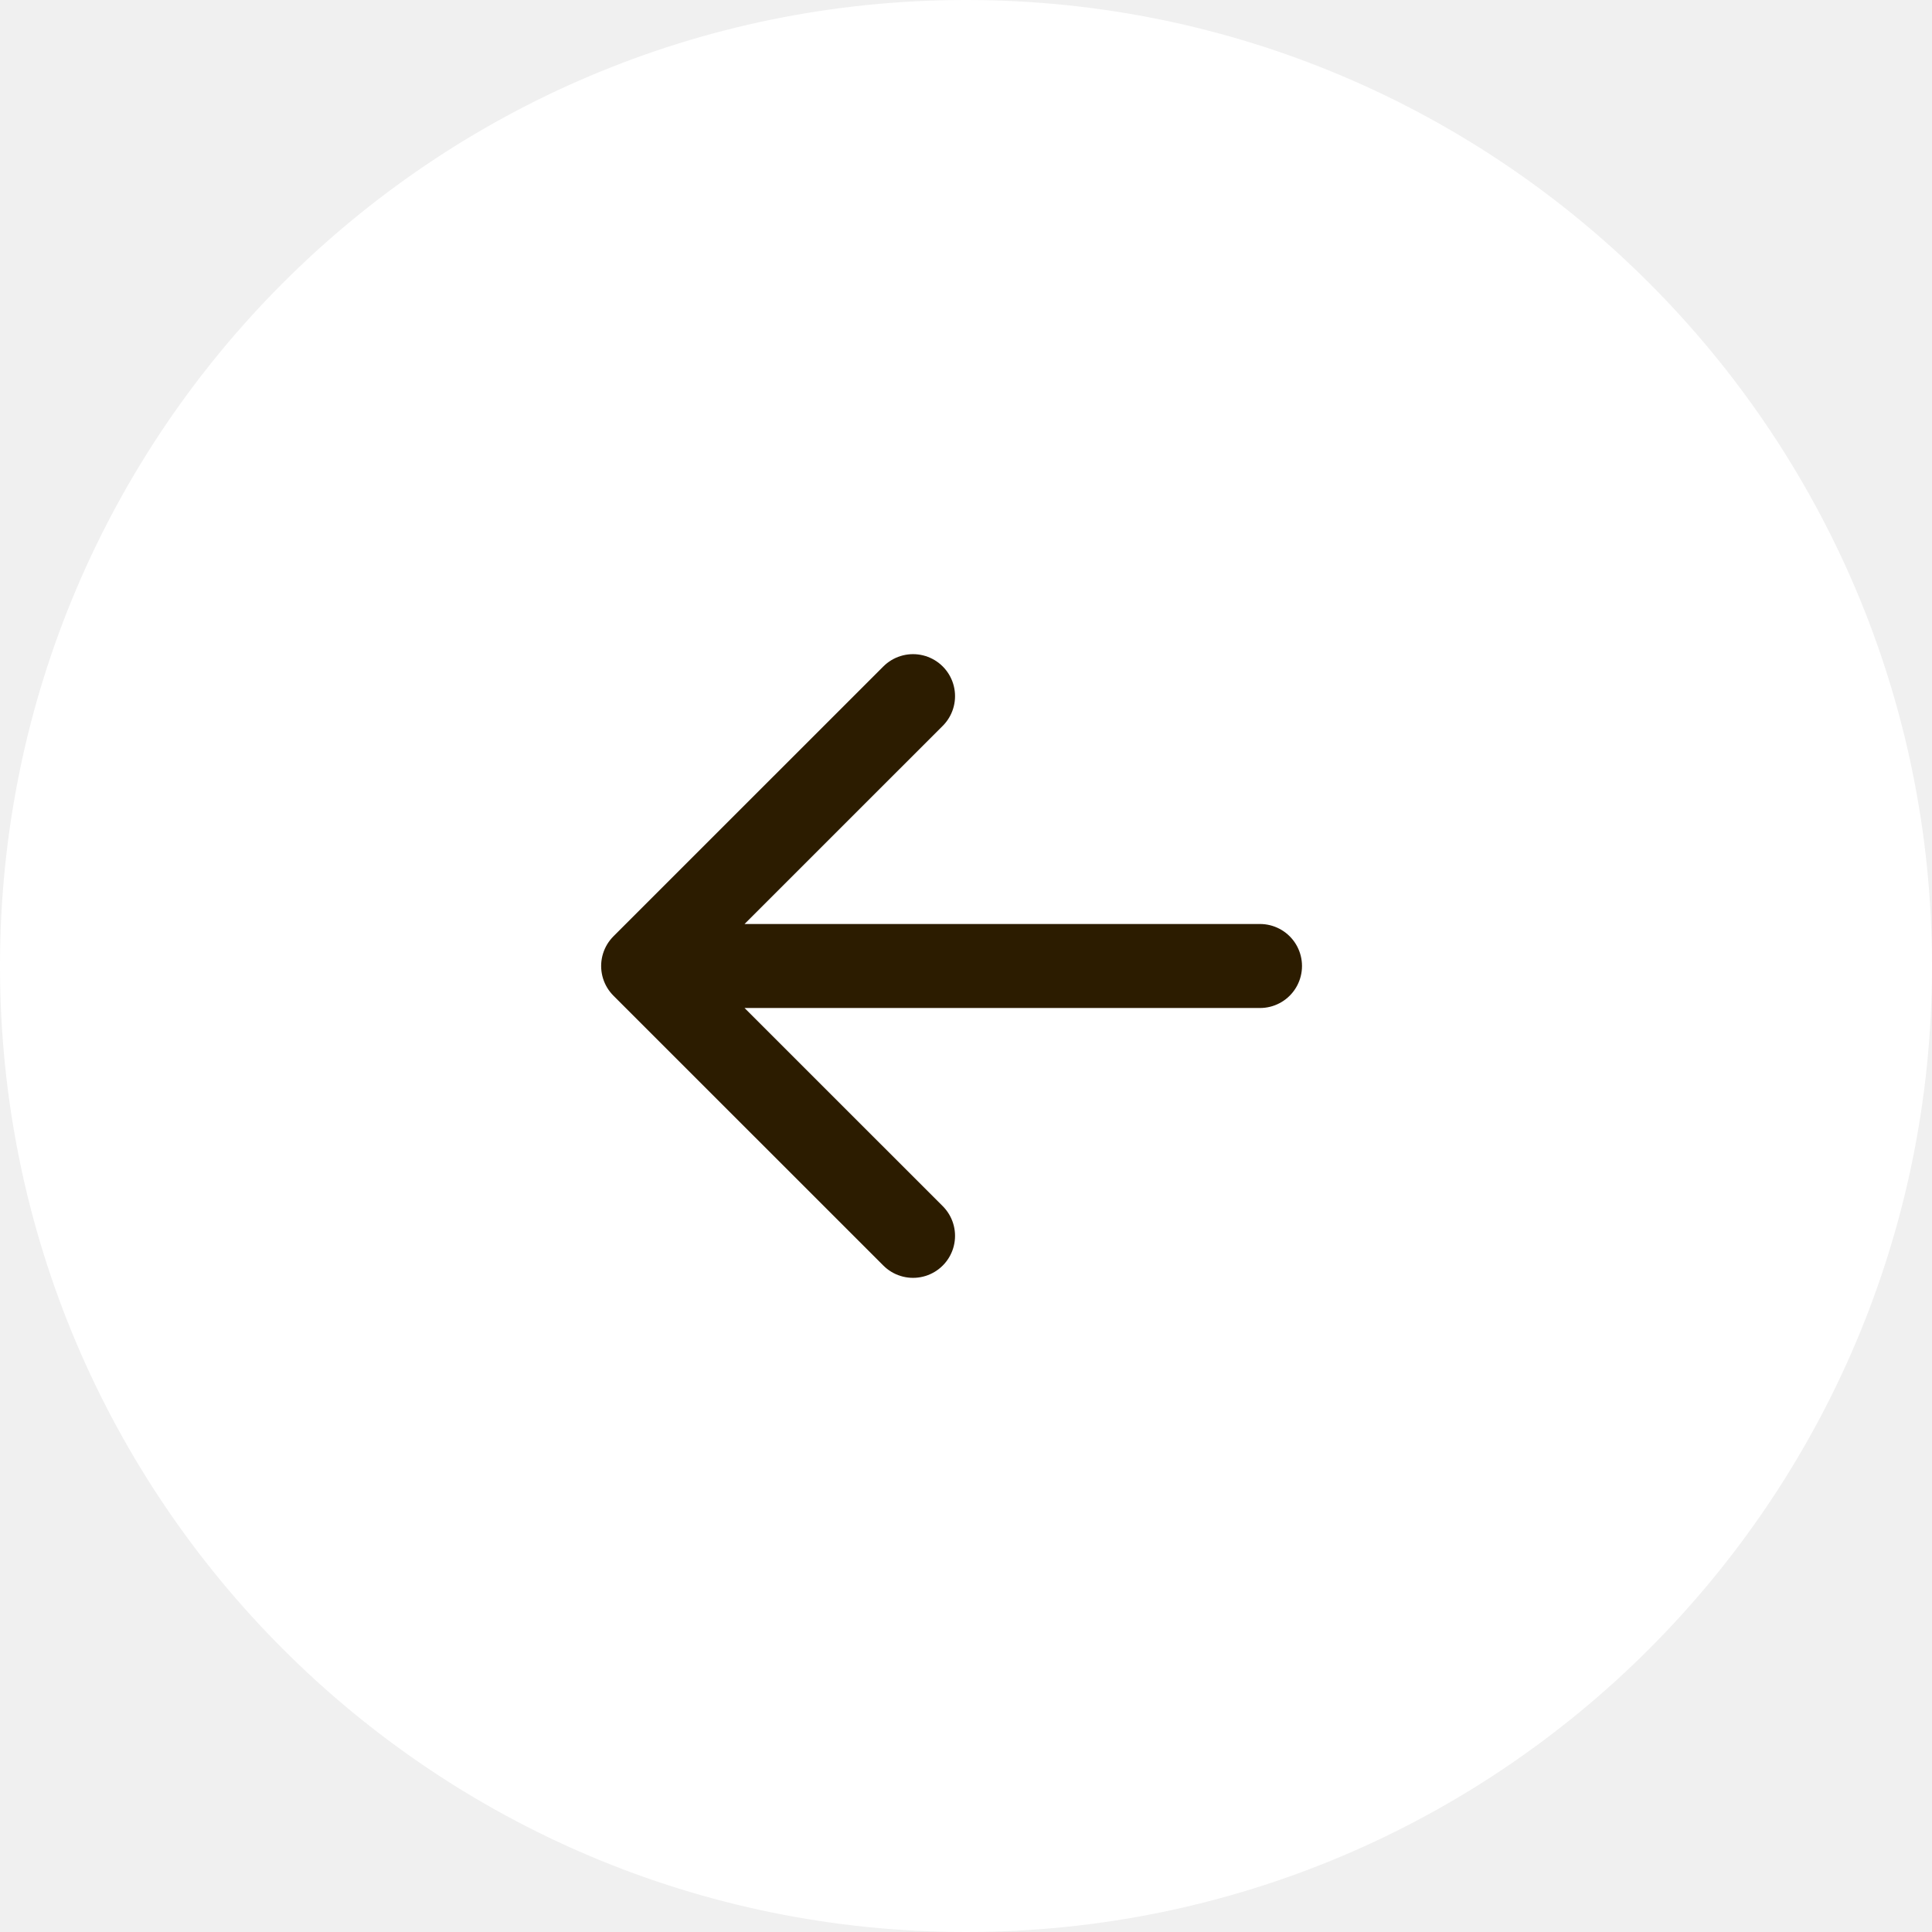
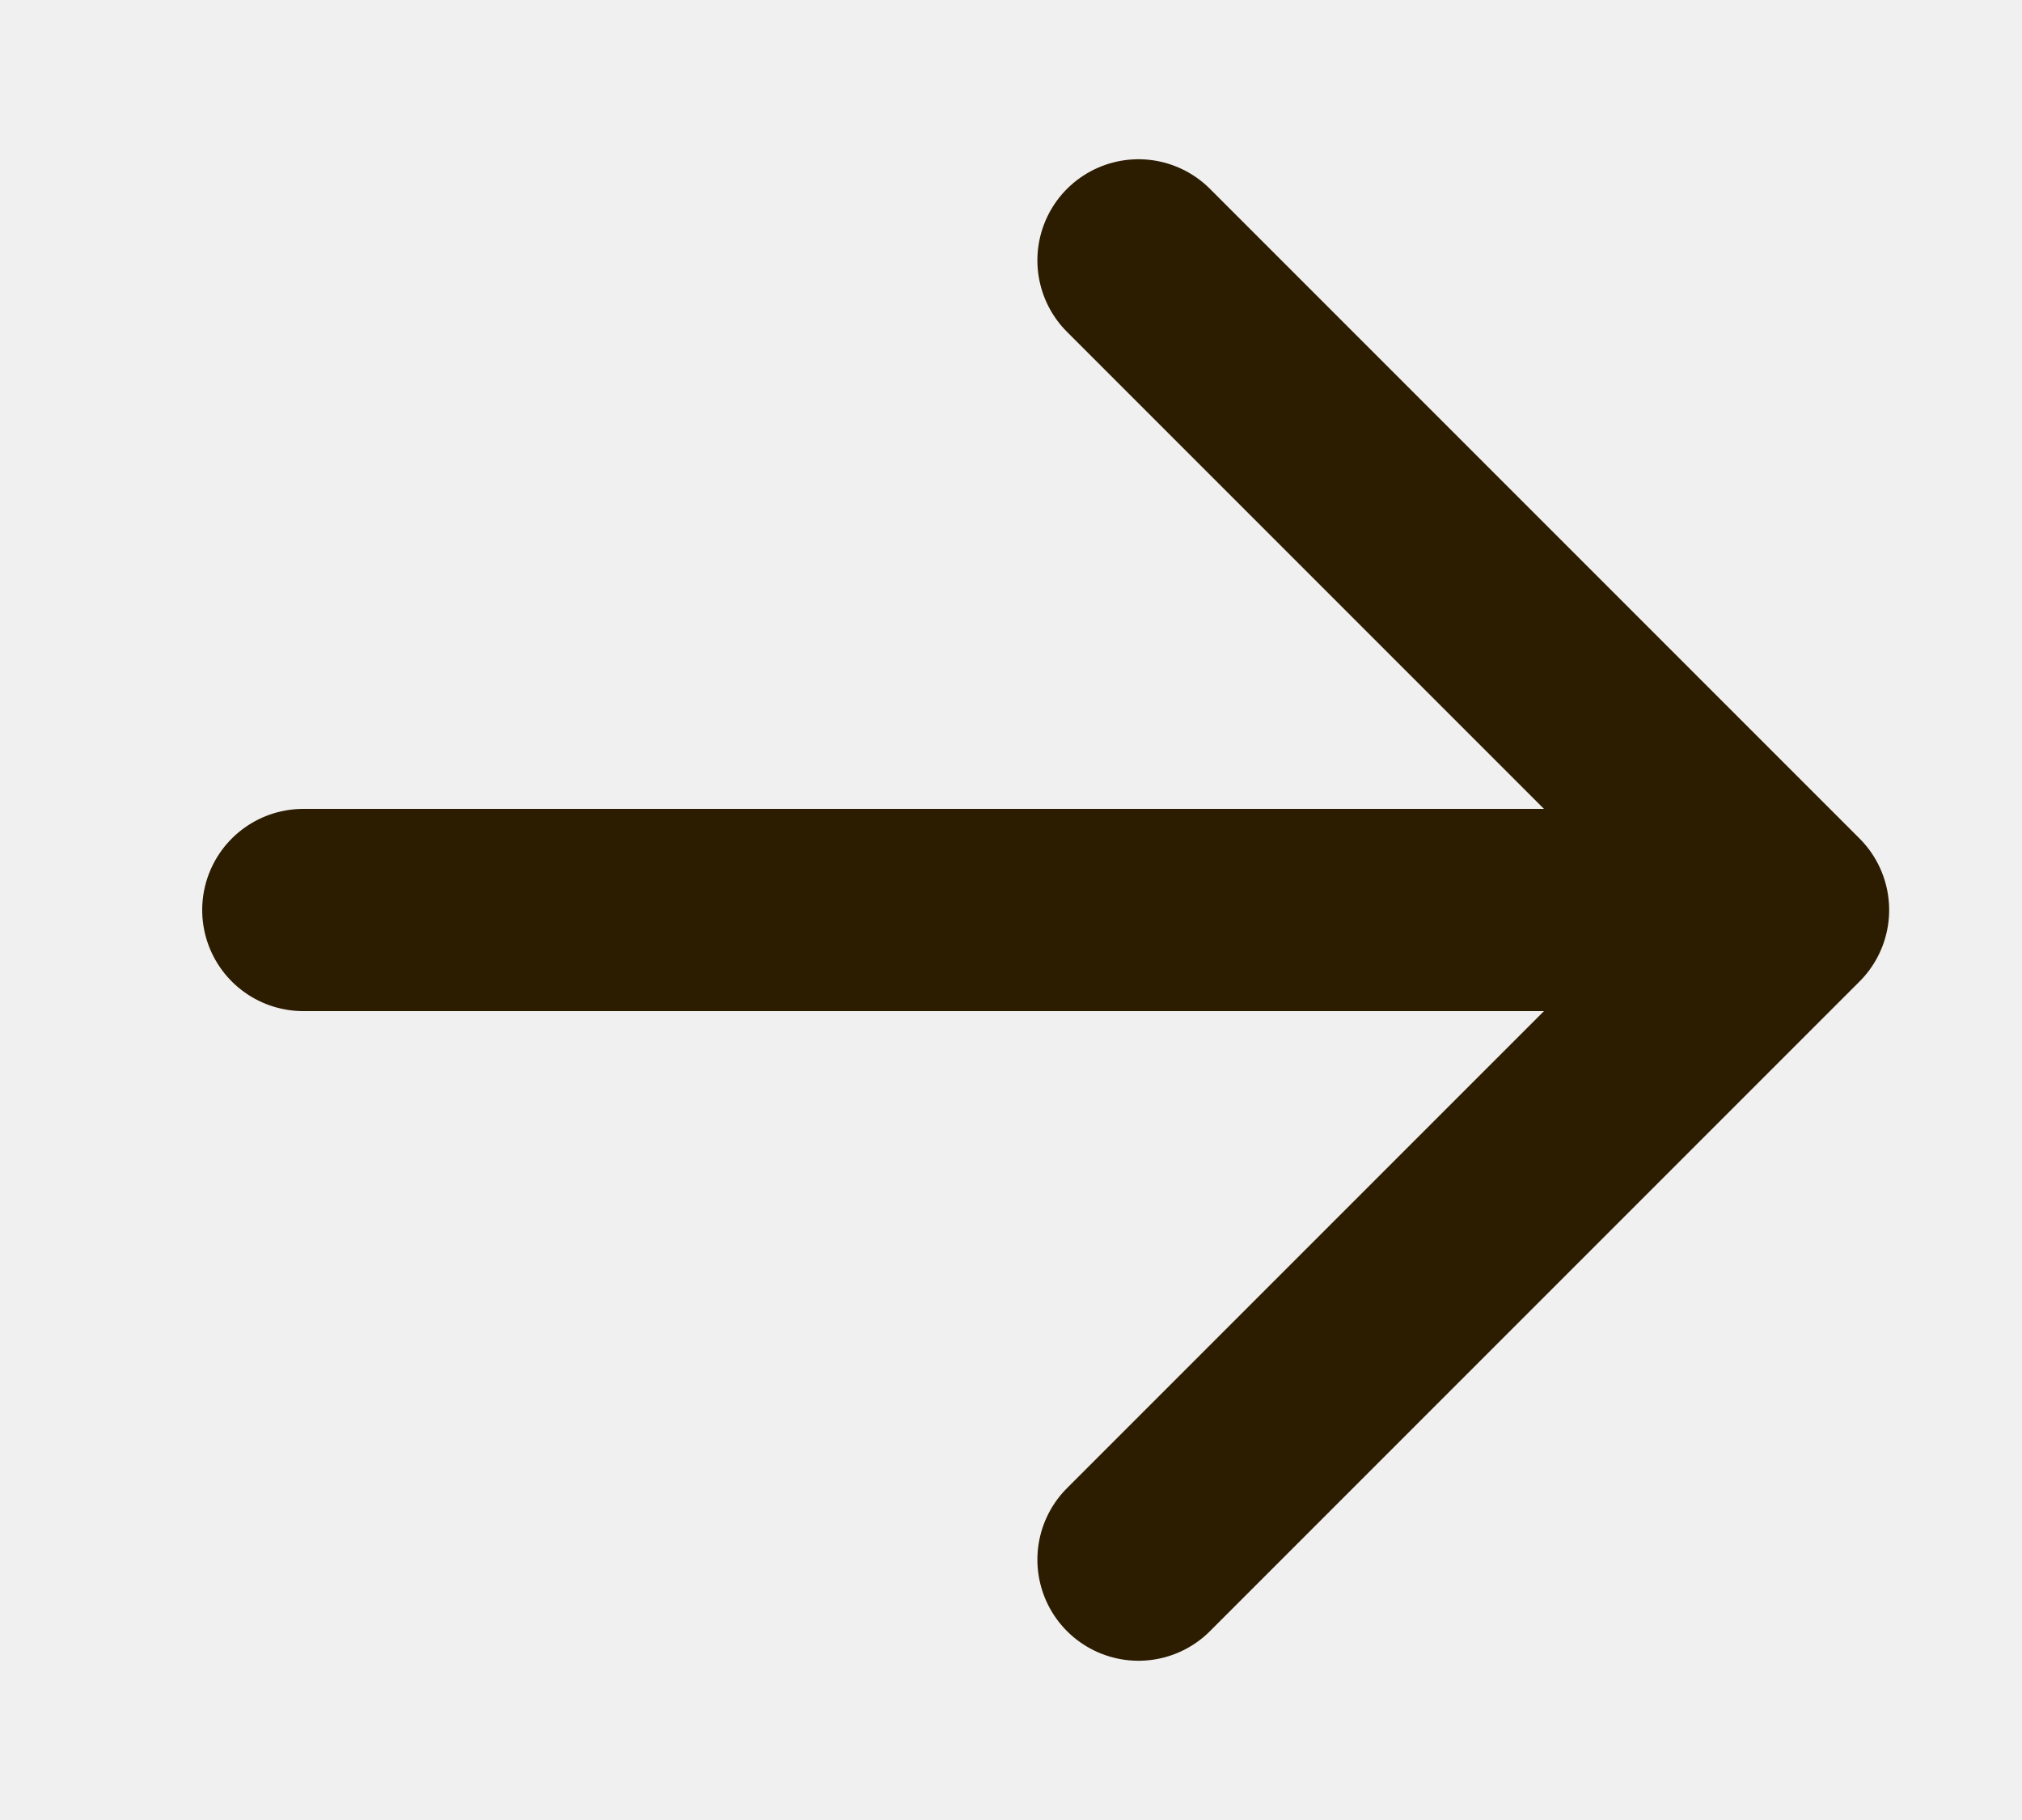
- <svg xmlns="http://www.w3.org/2000/svg" width="46" height="46" viewBox="0 0 46 46" fill="none">
-   <circle cx="23" cy="23" r="23" fill="white" />
-   <path d="M21.739 29.425L15.313 23M15.313 23L21.739 16.575M15.313 23H30" stroke="#2C1C00" stroke-width="2" stroke-linecap="round" stroke-linejoin="round" />
+ <svg xmlns="http://www.w3.org/2000/svg" width="20" height="18" viewBox="0 0 20 18" fill="none">
+   <path d="M11.261 2.575L17.686 9M17.686 9L11.261 15.425M17.686 9L3 9" stroke="#2C1C00" stroke-width="2" stroke-linecap="round" stroke-linejoin="round" />
</svg>
